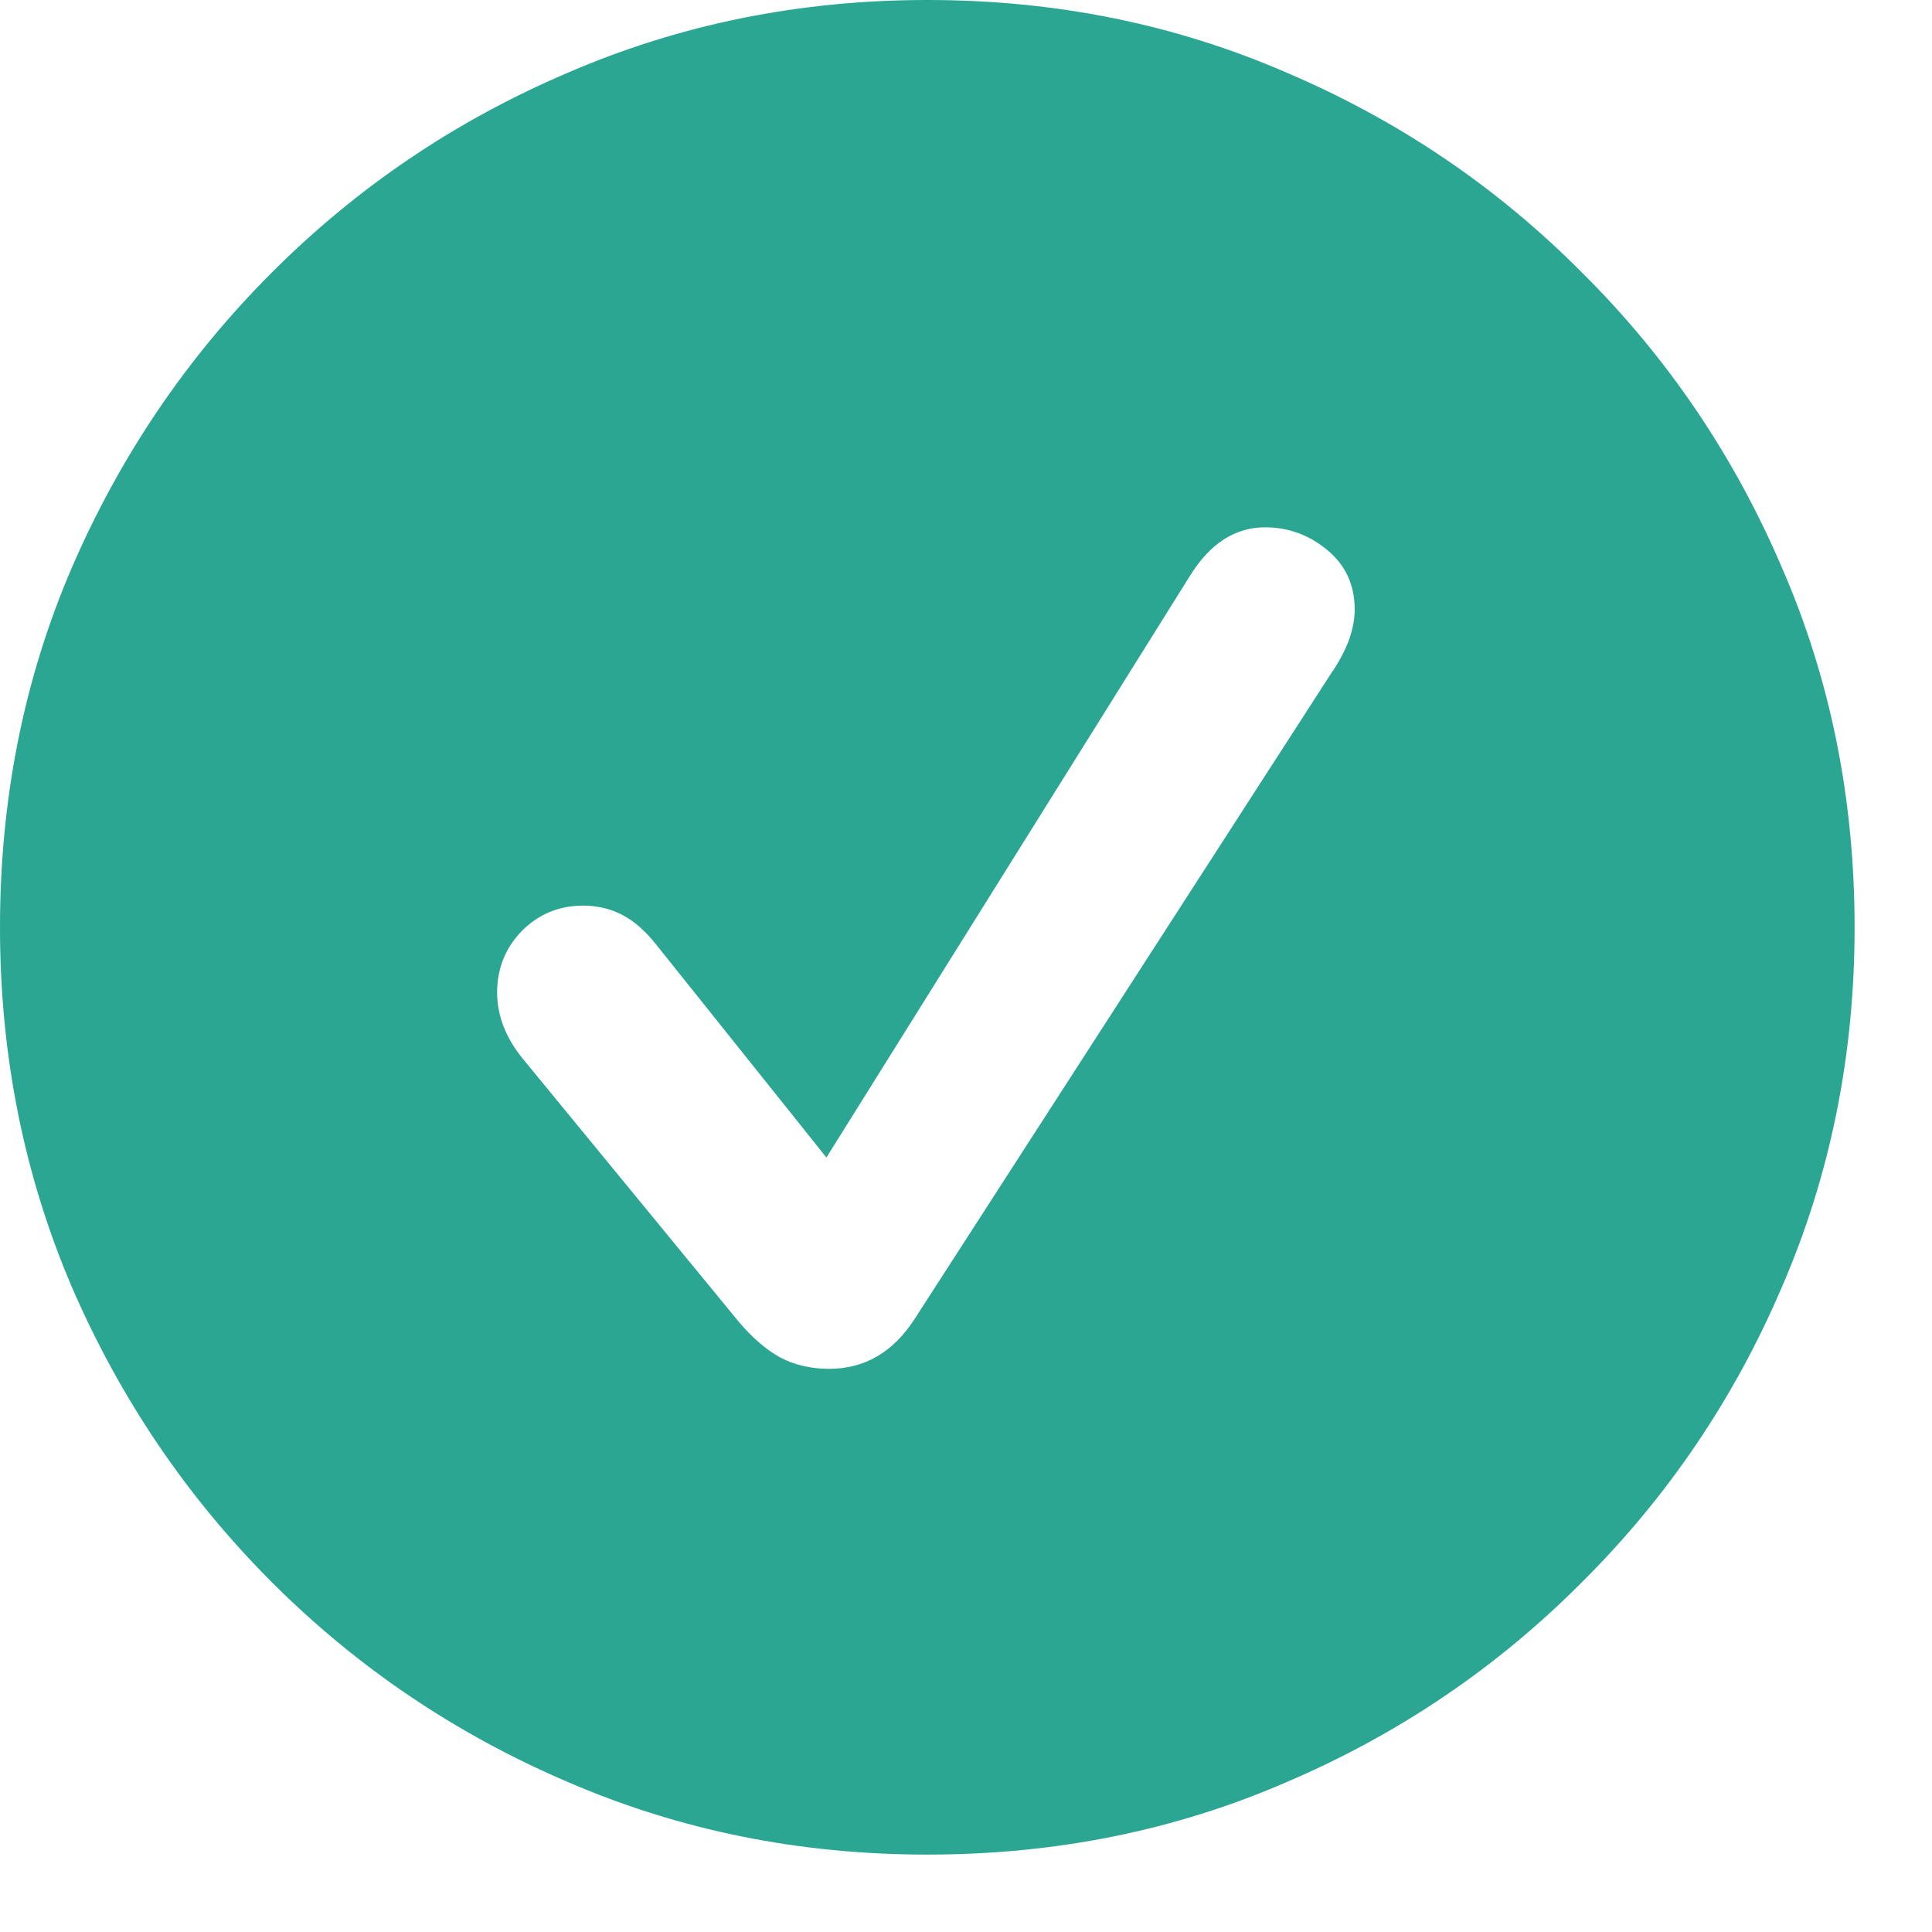
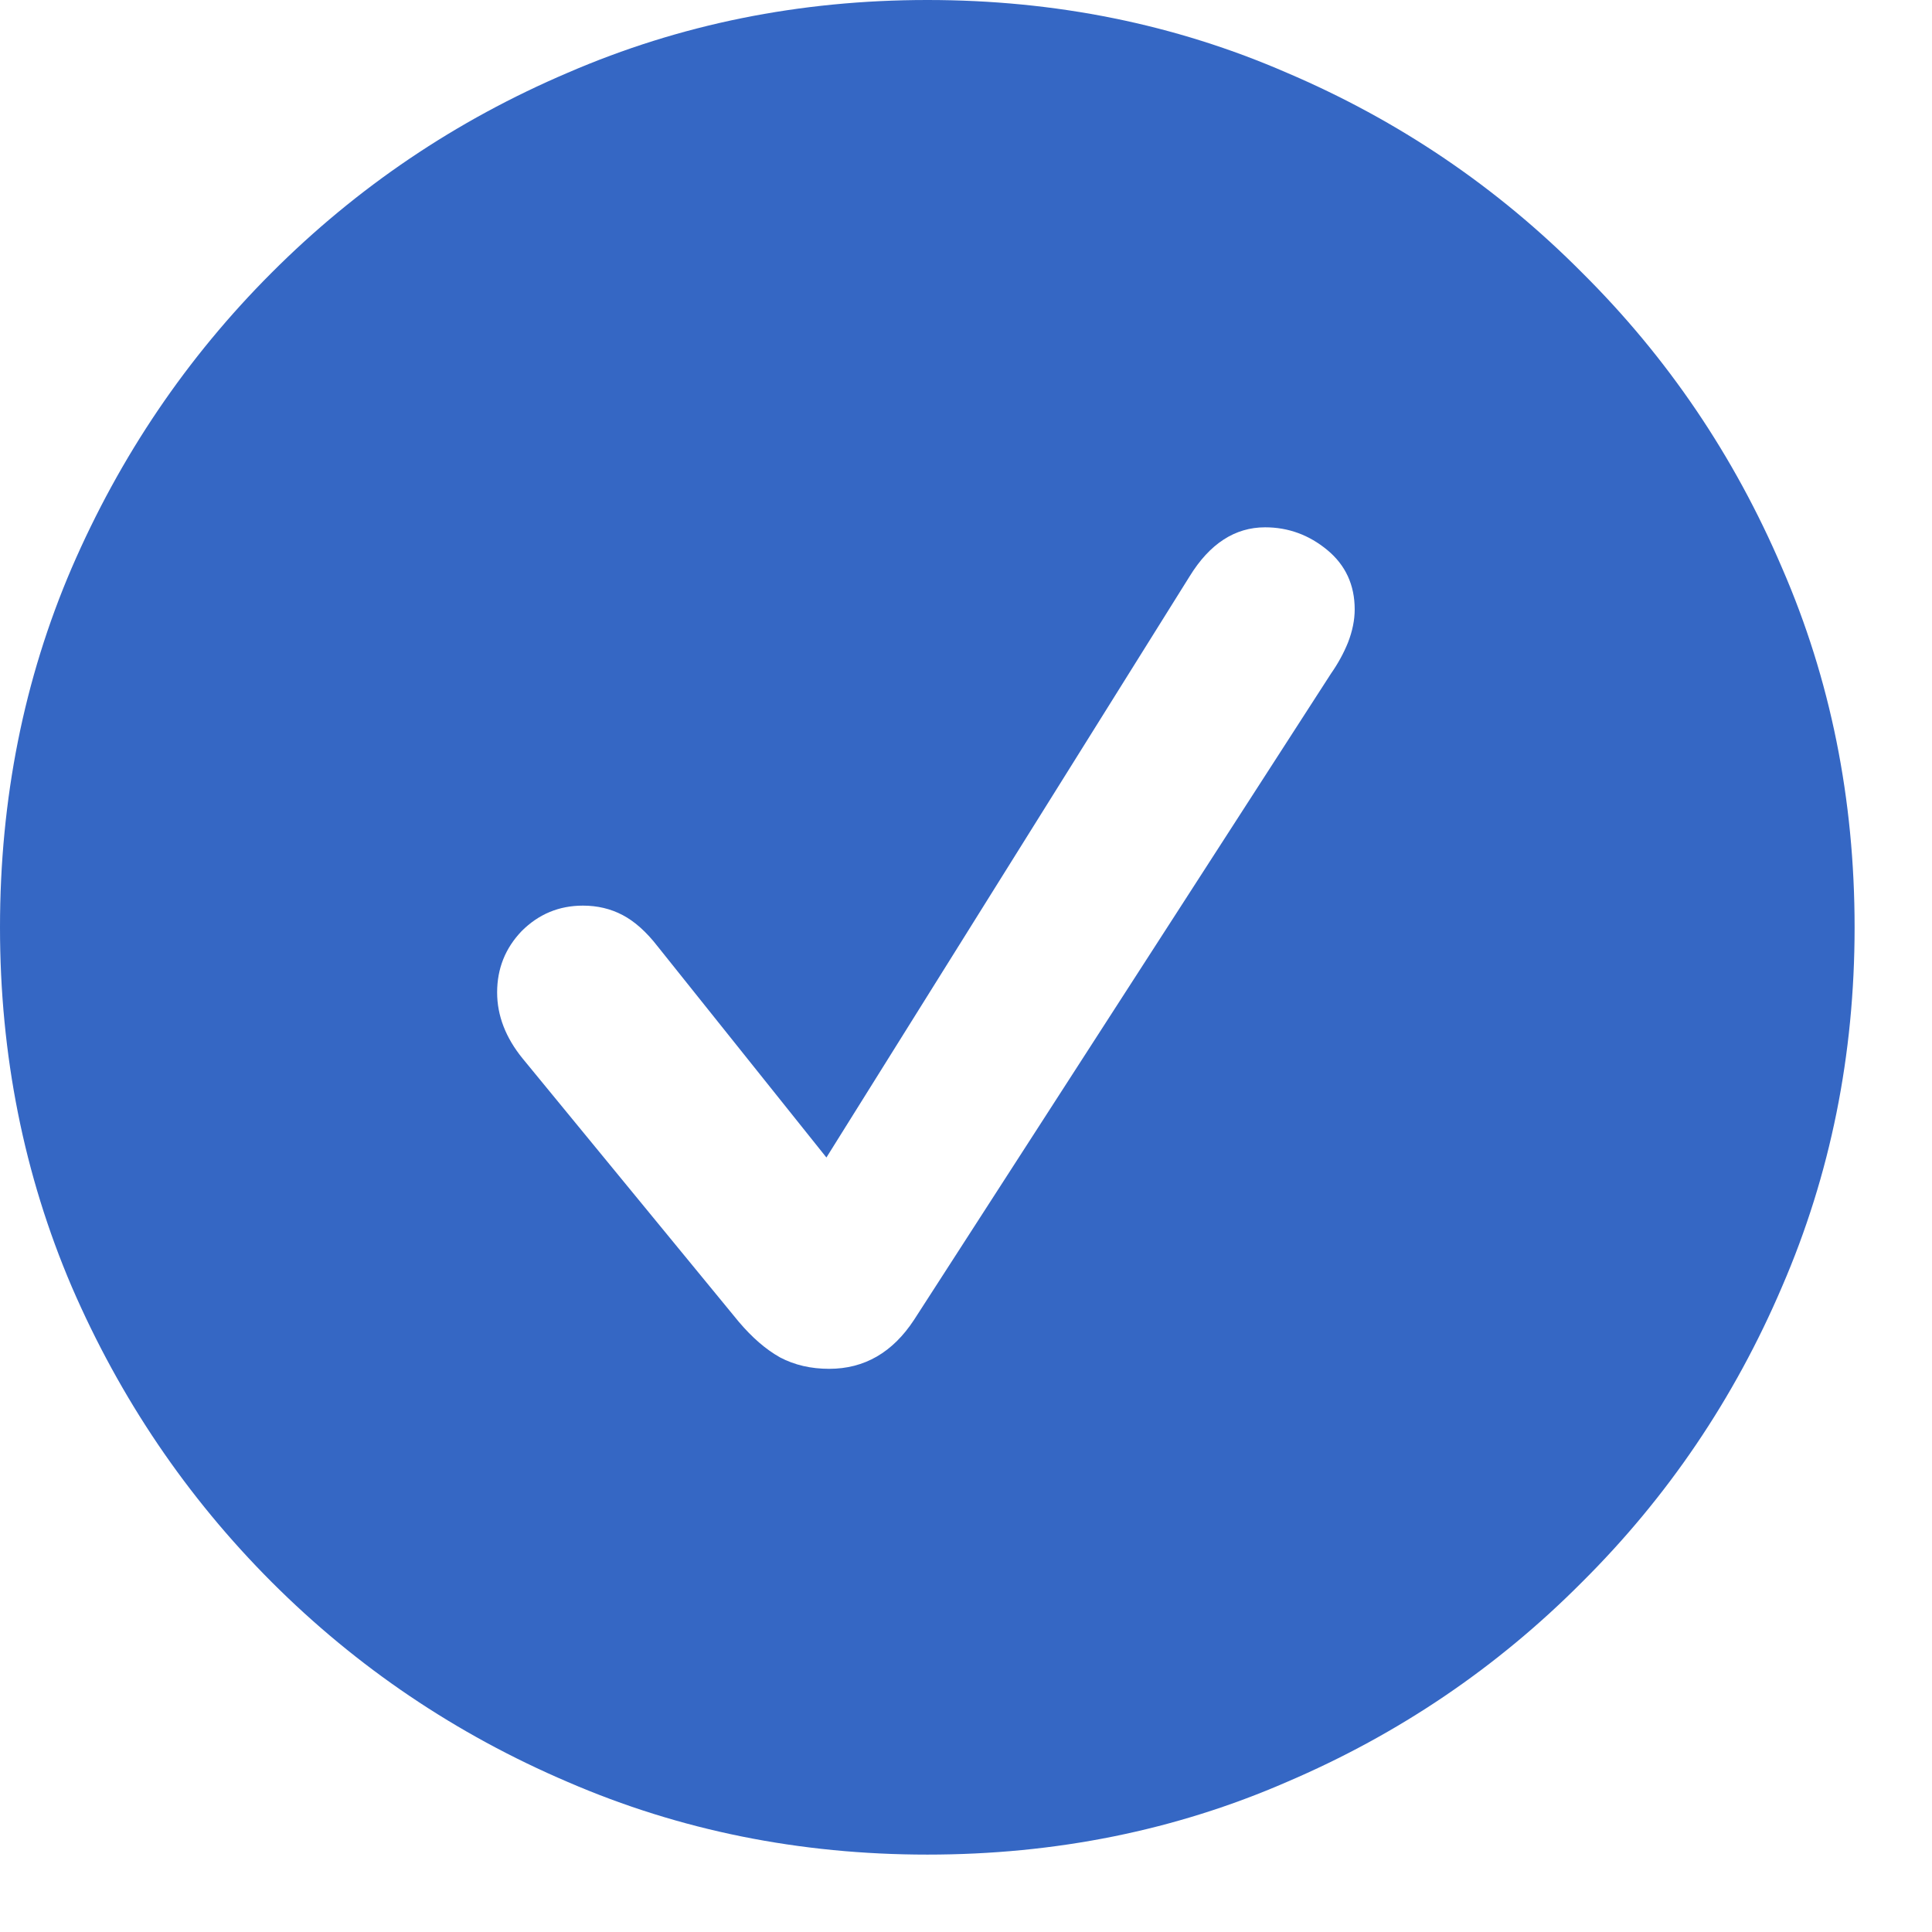
<svg xmlns="http://www.w3.org/2000/svg" width="16" height="16" viewBox="0 0 16 16" fill="none">
-   <path d="M7.68 15.359C6.622 15.359 5.63 15.159 4.703 14.758C3.776 14.362 2.958 13.81 2.25 13.102C1.547 12.398 0.995 11.583 0.594 10.656C0.198 9.729 0 8.737 0 7.68C0 6.617 0.198 5.625 0.594 4.703C0.995 3.776 1.547 2.961 2.25 2.258C2.958 1.549 3.776 0.997 4.703 0.602C5.63 0.201 6.622 0 7.68 0C8.742 0 9.734 0.201 10.656 0.602C11.583 0.997 12.398 1.549 13.102 2.258C13.81 2.961 14.362 3.776 14.758 4.703C15.159 5.625 15.359 6.617 15.359 7.68C15.359 8.737 15.159 9.729 14.758 10.656C14.362 11.583 13.81 12.398 13.102 13.102C12.398 13.81 11.583 14.362 10.656 14.758C9.734 15.159 8.742 15.359 7.68 15.359ZM6.867 11.336C7.159 11.336 7.393 11.2 7.57 10.93L11.023 5.578C11.081 5.495 11.128 5.409 11.164 5.32C11.2 5.227 11.219 5.135 11.219 5.047C11.219 4.844 11.143 4.68 10.992 4.555C10.841 4.43 10.669 4.367 10.477 4.367C10.227 4.367 10.018 4.503 9.852 4.773L6.844 9.586L5.445 7.836C5.352 7.716 5.255 7.63 5.156 7.578C5.057 7.526 4.948 7.5 4.828 7.5C4.63 7.5 4.461 7.57 4.32 7.711C4.185 7.852 4.117 8.021 4.117 8.219C4.117 8.411 4.188 8.594 4.328 8.766L6.117 10.945C6.227 11.075 6.341 11.175 6.461 11.242C6.581 11.305 6.716 11.336 6.867 11.336Z" fill="#2AA693" />
+   <path d="M7.68 15.359C6.622 15.359 5.63 15.159 4.703 14.758C3.776 14.362 2.958 13.81 2.25 13.102C1.547 12.398 0.995 11.583 0.594 10.656C0.198 9.729 0 8.737 0 7.68C0 6.617 0.198 5.625 0.594 4.703C0.995 3.776 1.547 2.961 2.25 2.258C2.958 1.549 3.776 0.997 4.703 0.602C5.63 0.201 6.622 0 7.68 0C8.742 0 9.734 0.201 10.656 0.602C11.583 0.997 12.398 1.549 13.102 2.258C13.81 2.961 14.362 3.776 14.758 4.703C15.159 5.625 15.359 6.617 15.359 7.68C15.359 8.737 15.159 9.729 14.758 10.656C14.362 11.583 13.81 12.398 13.102 13.102C12.398 13.81 11.583 14.362 10.656 14.758C9.734 15.159 8.742 15.359 7.68 15.359ZM6.867 11.336C7.159 11.336 7.393 11.2 7.57 10.93L11.023 5.578C11.081 5.495 11.128 5.409 11.164 5.32C11.2 5.227 11.219 5.135 11.219 5.047C11.219 4.844 11.143 4.68 10.992 4.555C10.841 4.43 10.669 4.367 10.477 4.367C10.227 4.367 10.018 4.503 9.852 4.773L6.844 9.586L5.445 7.836C5.352 7.716 5.255 7.63 5.156 7.578C5.057 7.526 4.948 7.5 4.828 7.5C4.63 7.5 4.461 7.57 4.32 7.711C4.185 7.852 4.117 8.021 4.117 8.219C4.117 8.411 4.188 8.594 4.328 8.766L6.117 10.945C6.227 11.075 6.341 11.175 6.461 11.242C6.581 11.305 6.716 11.336 6.867 11.336Z" fill="#3567C4" />
</svg>
